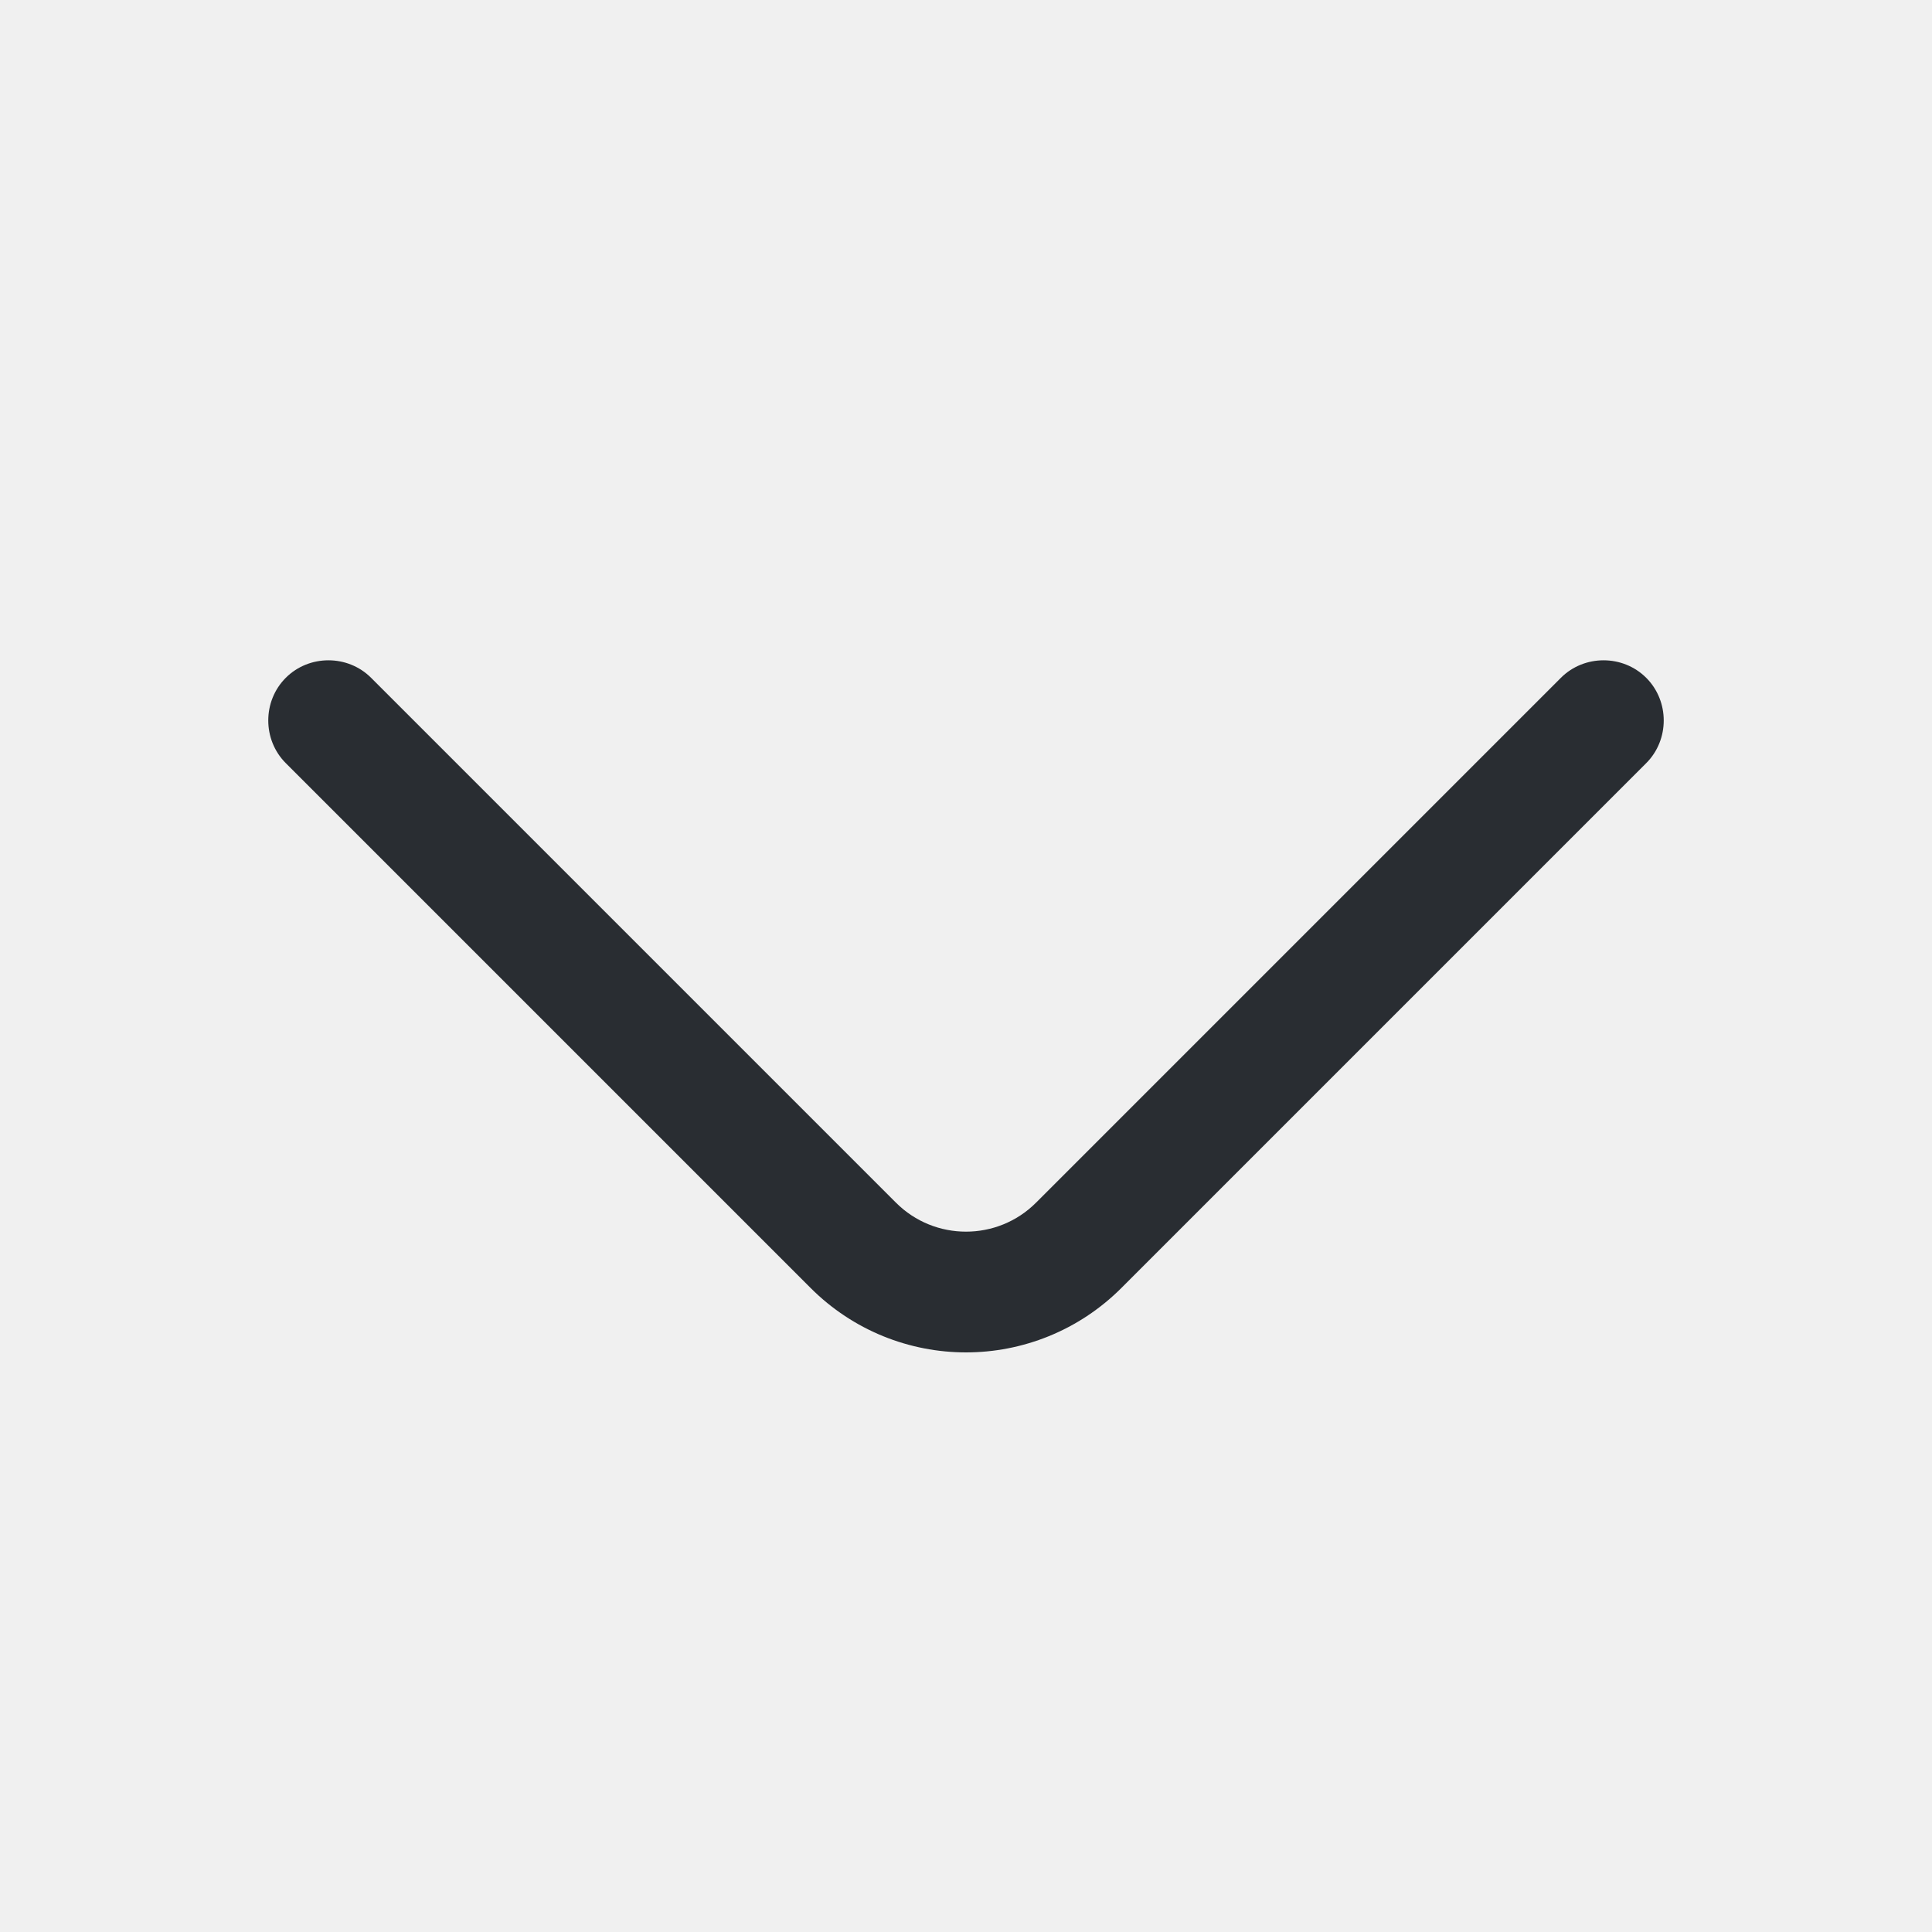
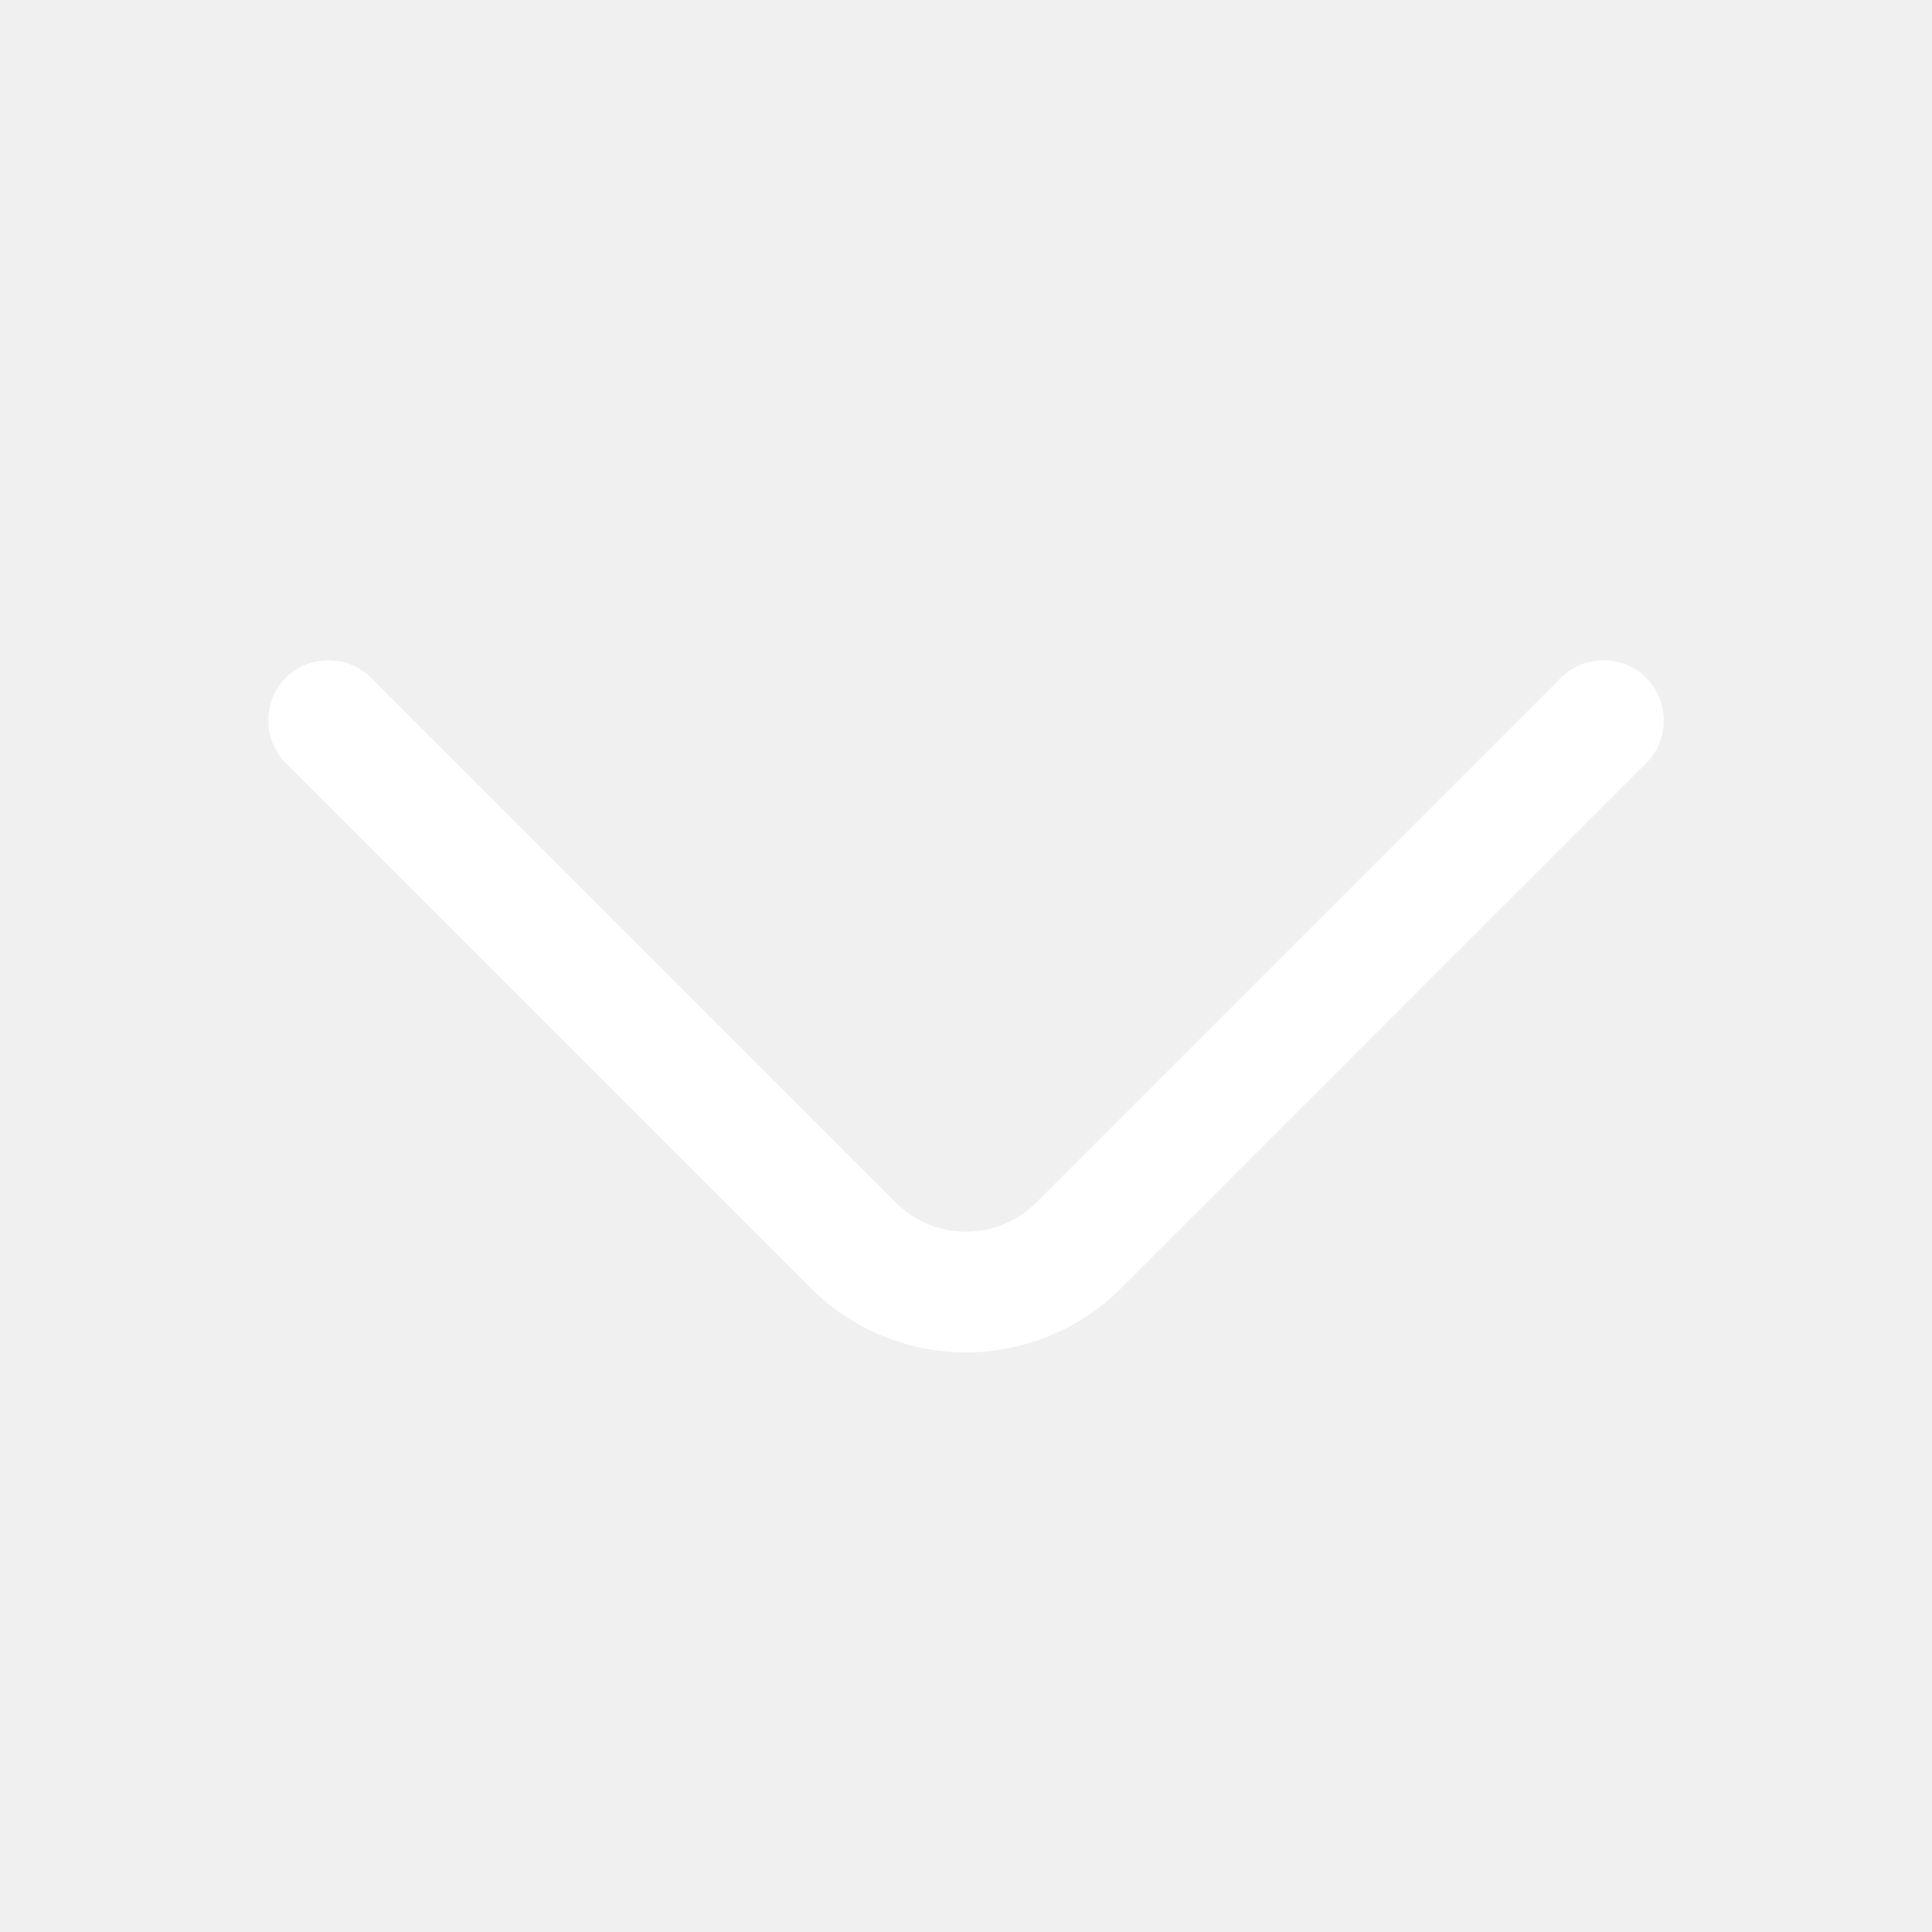
<svg xmlns="http://www.w3.org/2000/svg" width="24" height="24" viewBox="0 0 24 24" fill="none">
-   <path d="M12 16.8C11.3 16.8 10.6 16.53 10.07 16L3.55 9.48C3.26 9.19 3.26 8.71 3.55 8.42C3.84 8.13 4.32 8.13 4.61 8.42L11.13 14.94C11.61 15.42 12.39 15.42 12.87 14.94L19.39 8.42C19.68 8.13 20.16 8.13 20.45 8.42C20.74 8.71 20.74 9.19 20.45 9.48L13.93 16C13.4 16.53 12.7 16.8 12 16.8Z" fill="#292D32" />
+   <path d="M12 16.8C11.3 16.8 10.6 16.53 10.07 16L3.55 9.48C3.26 9.19 3.26 8.71 3.55 8.42C3.84 8.13 4.32 8.13 4.61 8.42L11.13 14.94C11.61 15.42 12.39 15.42 12.87 14.94L19.39 8.42C19.68 8.13 20.16 8.13 20.45 8.42C20.74 8.71 20.74 9.19 20.45 9.48L13.93 16C13.4 16.53 12.7 16.8 12 16.8Z" fill="#ffffff" />
</svg>
